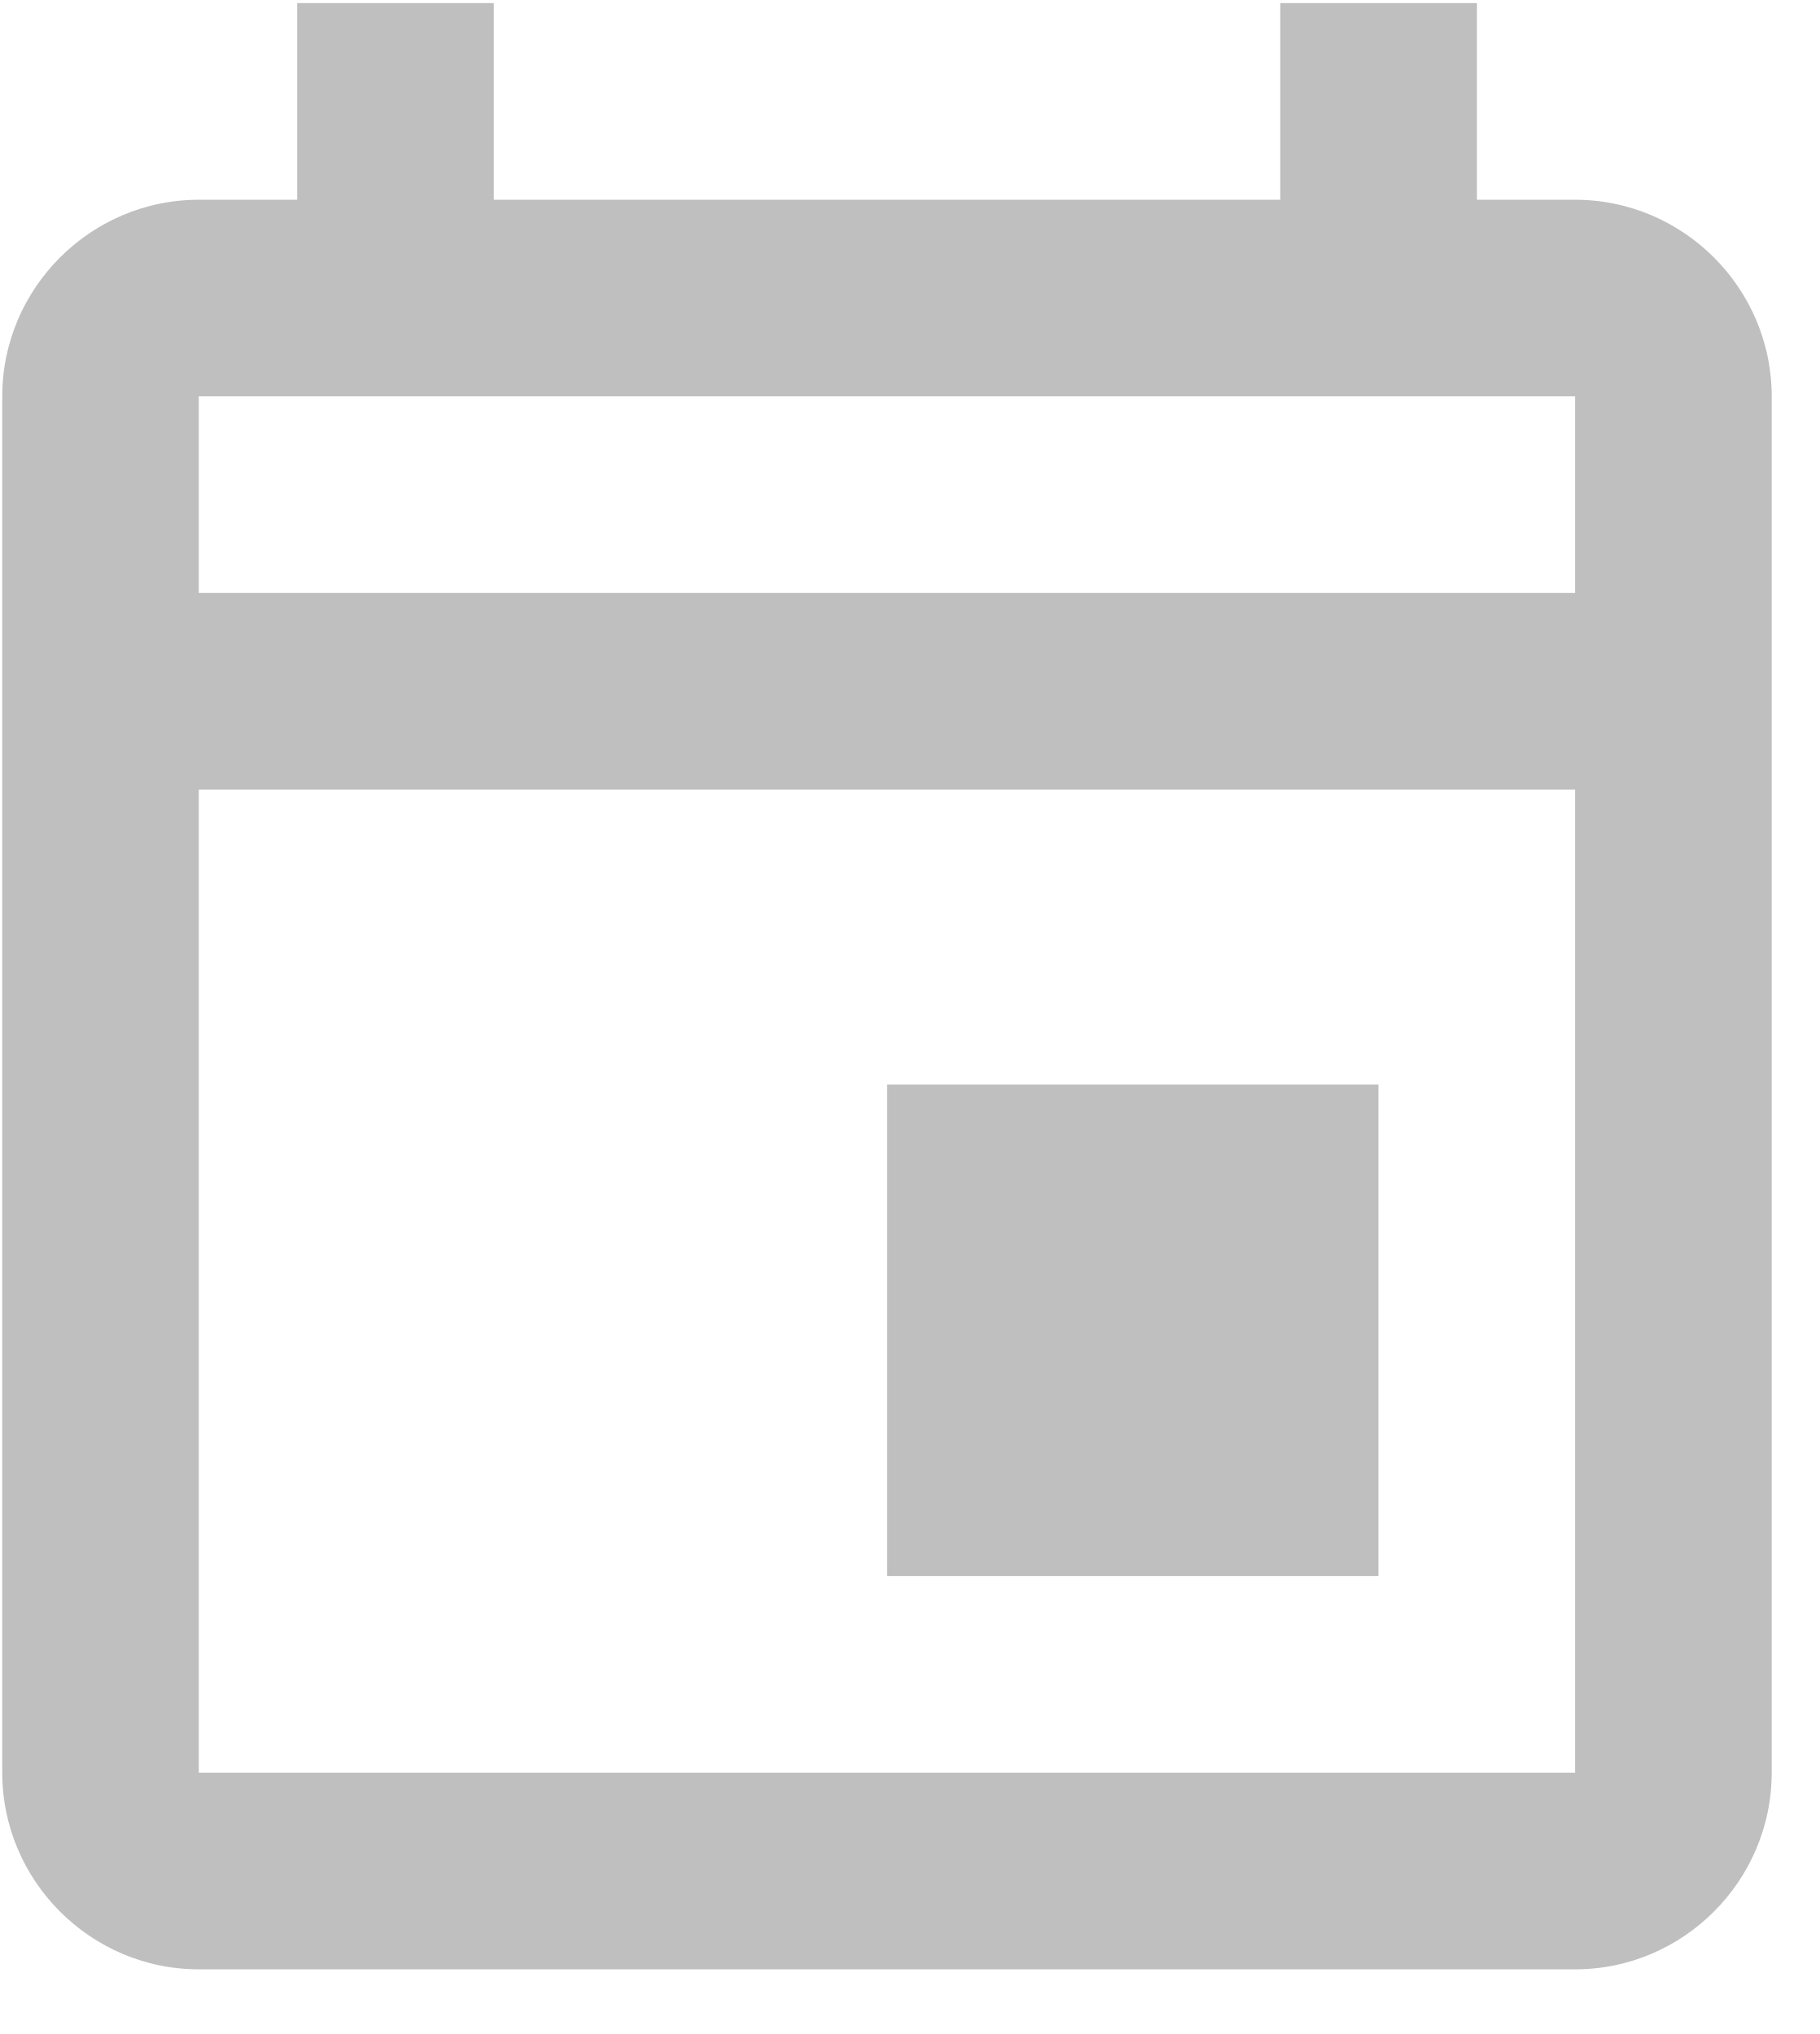
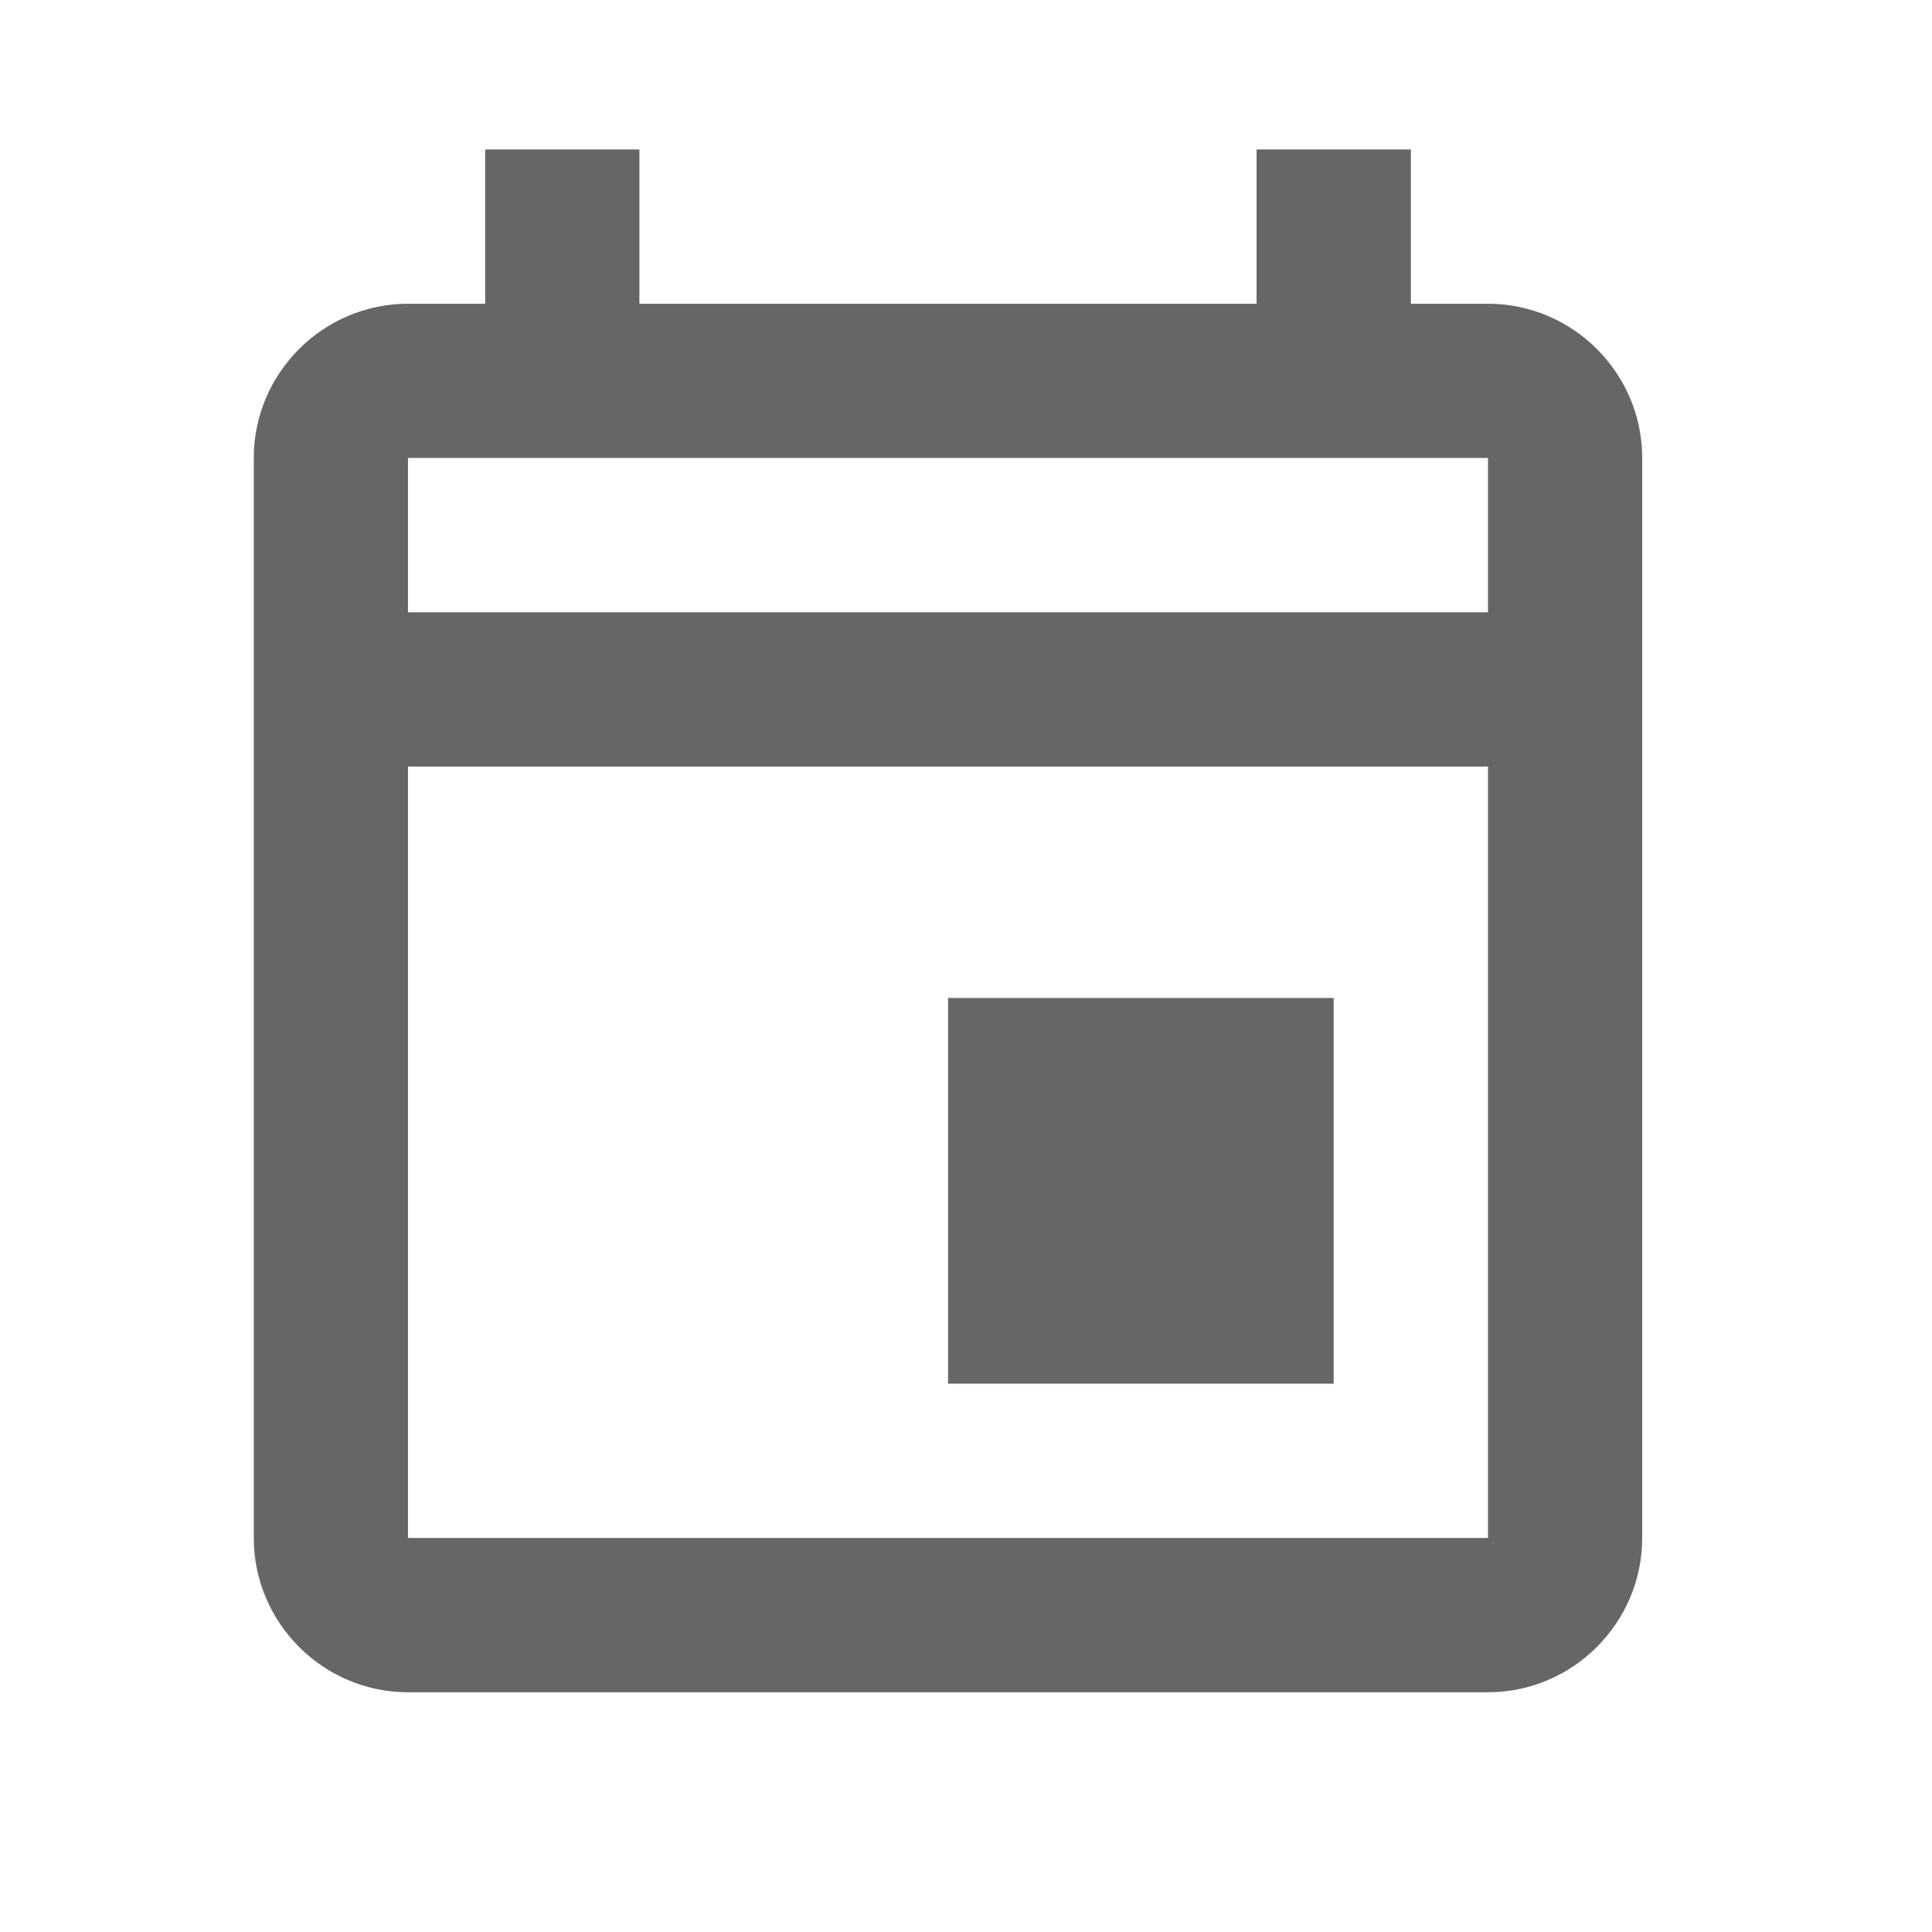
- <svg xmlns="http://www.w3.org/2000/svg" width="17" height="19" viewBox="0 0 17 19" fill="none">
-   <path d="M8.286 10.131H12.877V14.722H8.286V10.131ZM14.714 1.866H13.796V0.029H11.959V1.866H4.612V0.029H2.776V1.866H1.857C0.847 1.866 0.021 2.692 0.021 3.702V16.559C0.021 17.569 0.847 18.396 1.857 18.396H14.714C15.724 18.396 16.55 17.569 16.55 16.559V3.702C16.55 2.692 15.724 1.866 14.714 1.866ZM14.714 3.702V5.539H1.857V3.702H14.714ZM1.857 16.559V7.376H14.714V16.559H1.857Z" fill="#BFBFBF" />
+ <svg xmlns="http://www.w3.org/2000/svg" width="23" height="23" viewBox="0 0 23 23" fill="current">
+   <path d="M11.286 11.881H15.877V16.472H11.286V11.881ZM17.714 3.616H16.796V1.779H14.959V3.616H7.612V1.779H5.776V3.616H4.857C3.847 3.616 3.021 4.442 3.021 5.452V18.309C3.021 19.319 3.847 20.146 4.857 20.146H17.714C18.724 20.146 19.55 19.319 19.55 18.309V5.452C19.55 4.442 18.724 3.616 17.714 3.616ZM17.714 5.452V7.289H4.857V5.452H17.714ZM4.857 18.309V9.126H17.714V18.309H4.857Z" fill="#666666" />
</svg>
